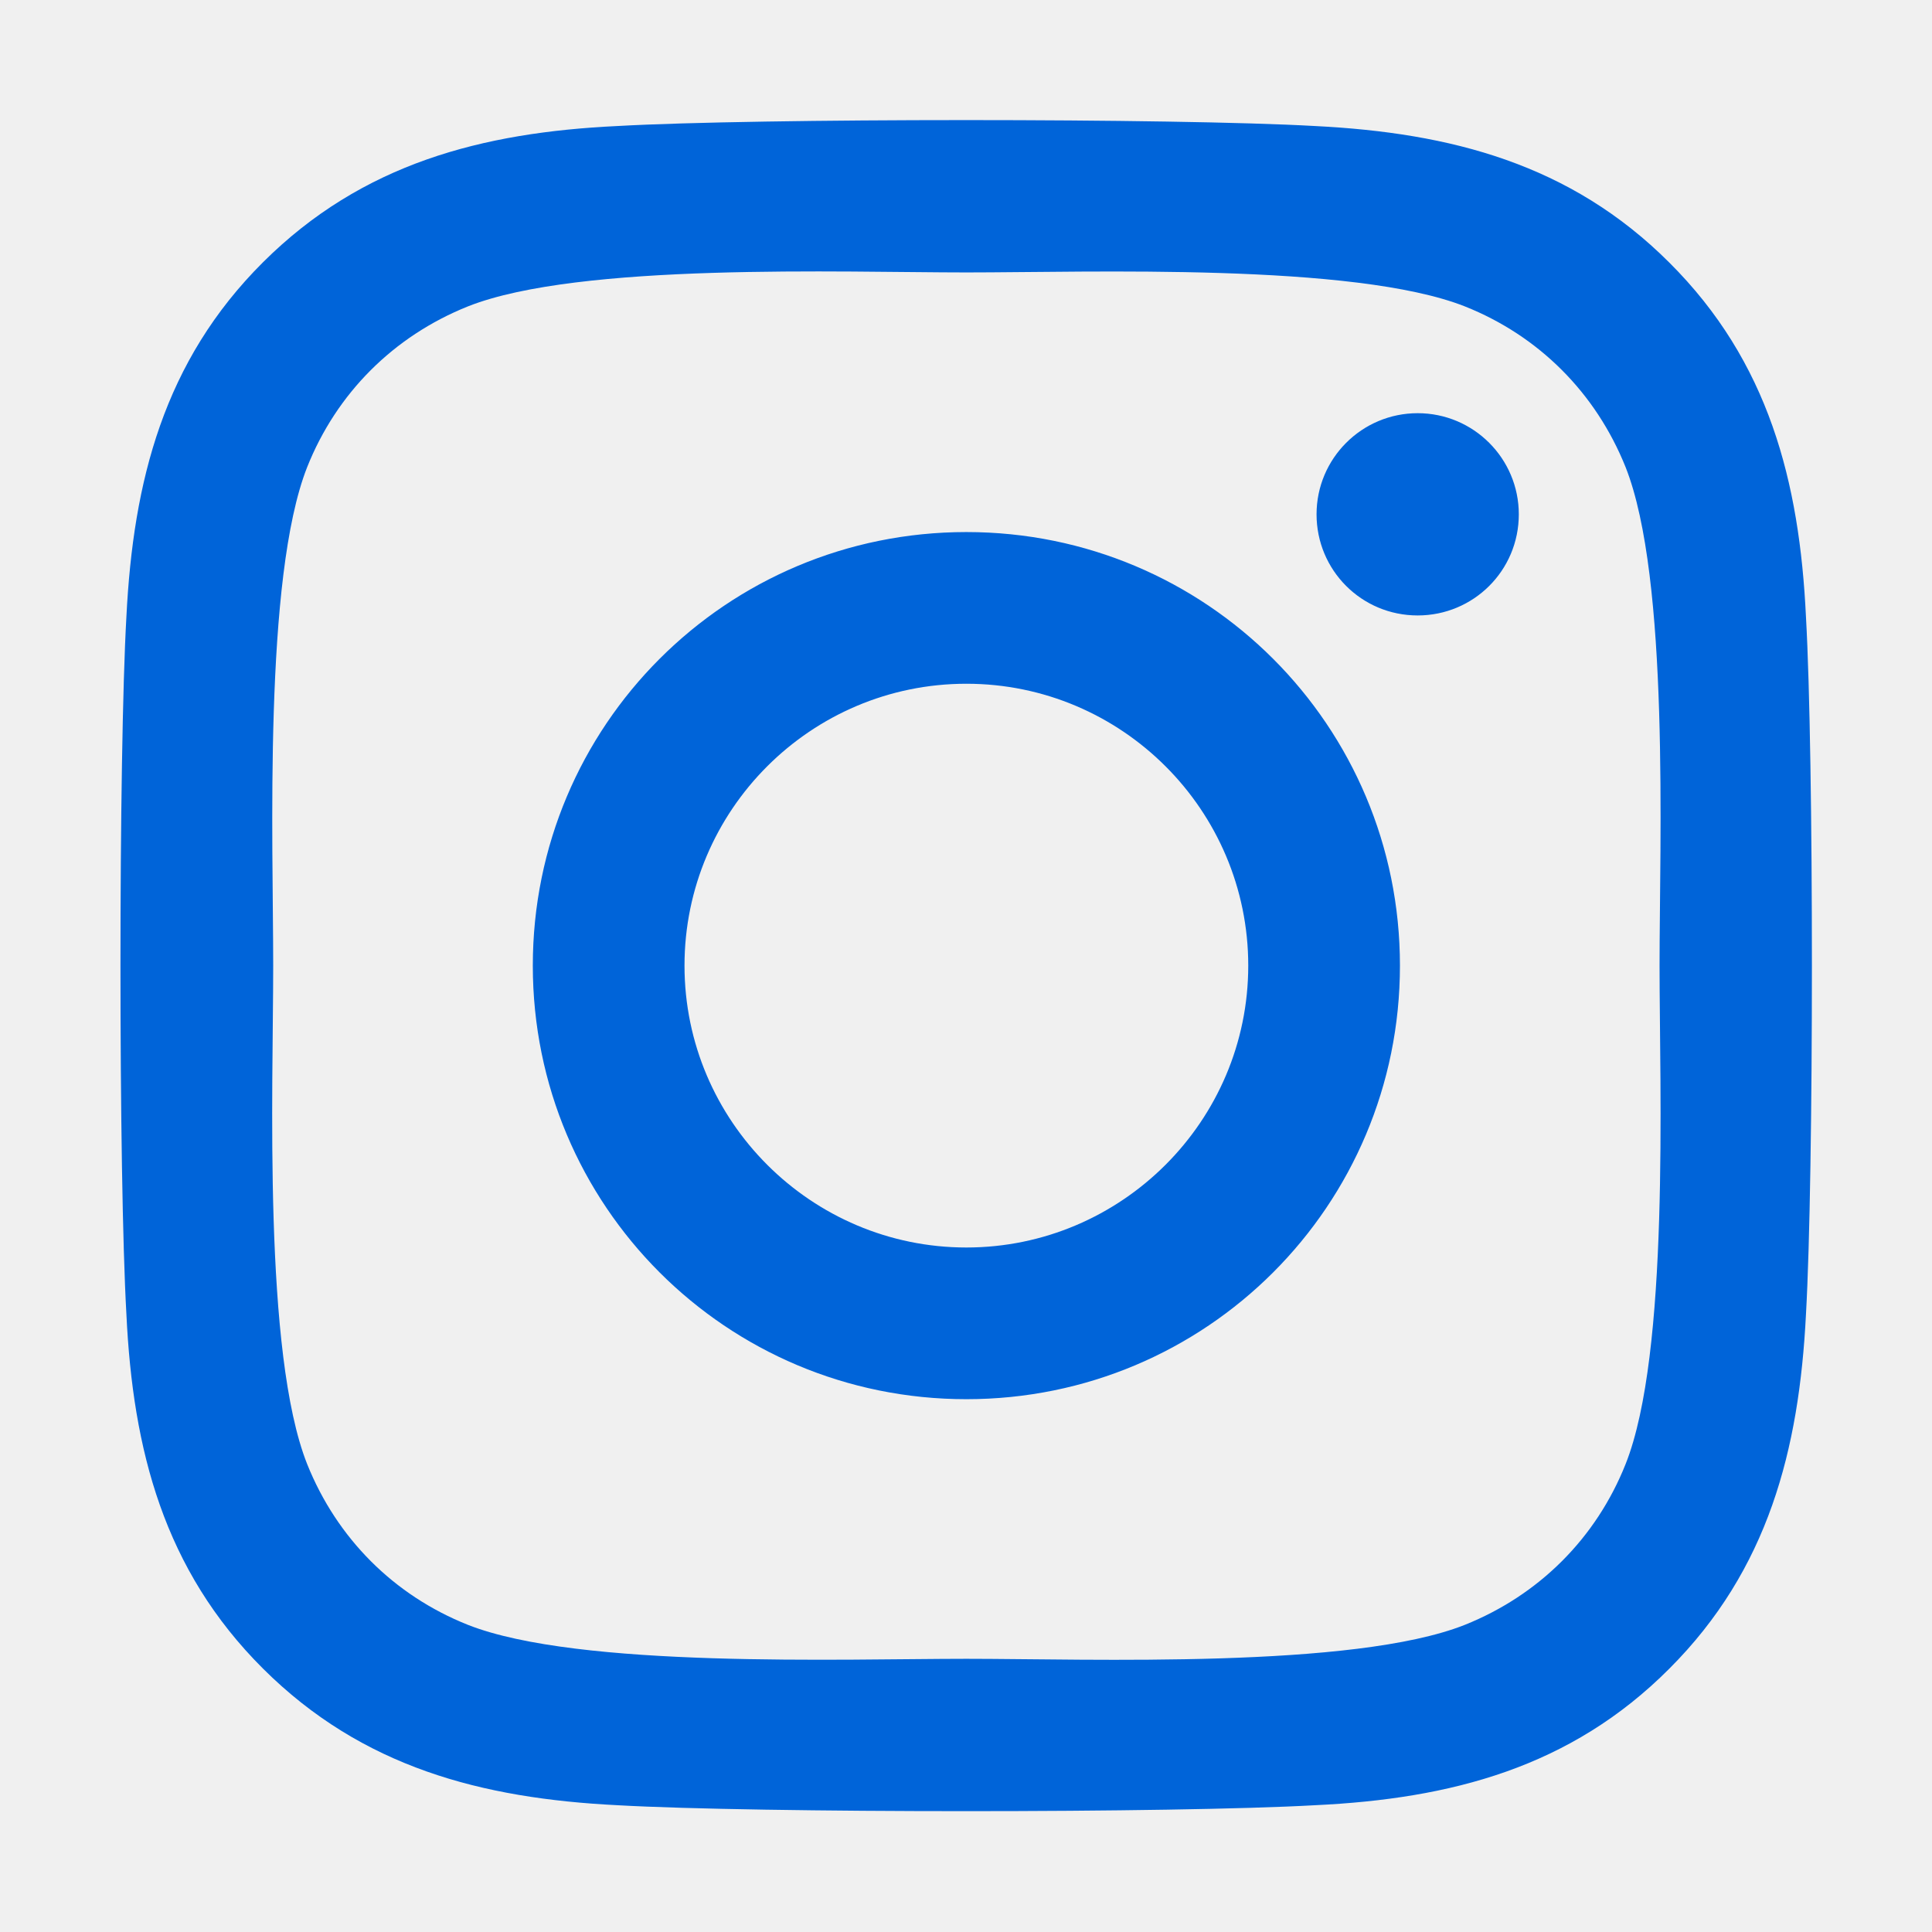
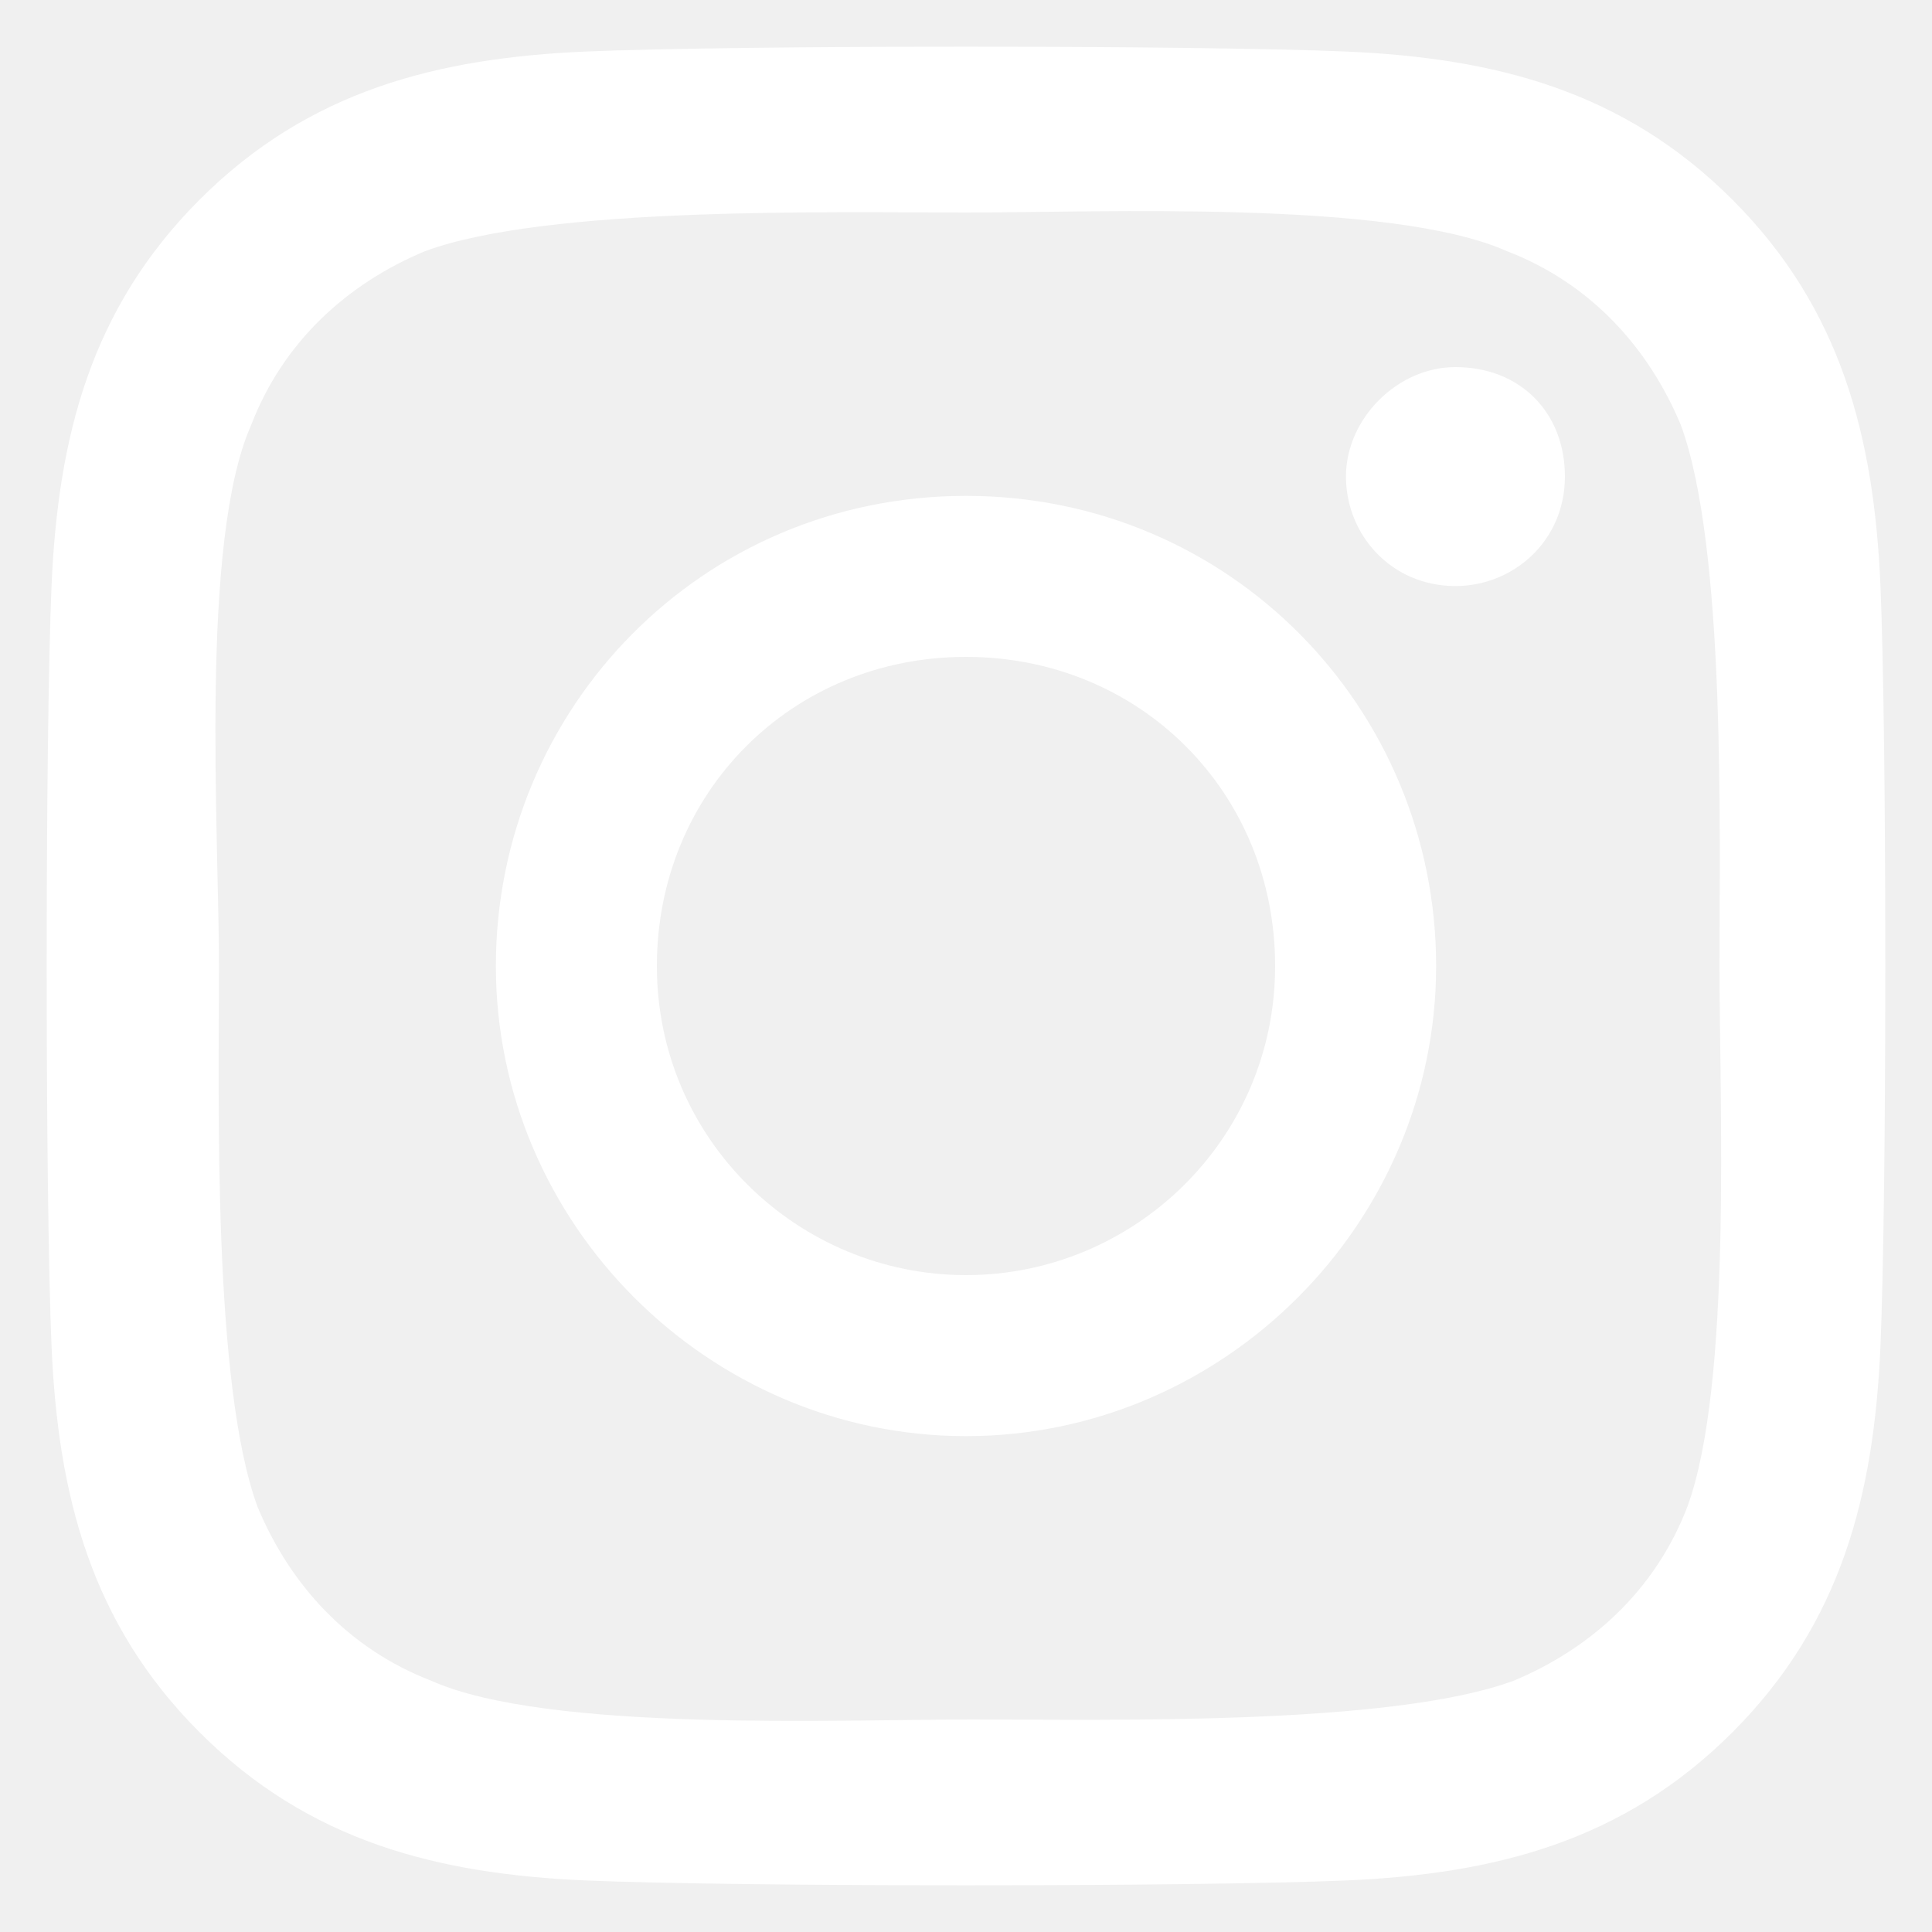
- <svg xmlns="http://www.w3.org/2000/svg" width="30" height="30" fill="#0064d9" viewBox="0 0 448 512">
-   <path d="M224.1 141c-63.6 0-114.9 51.3-114.9 114.9s51.3 114.9 114.9 114.9S339 319.5 339 255.9 287.7 141 224.1 141zm0 189.6c-41.1 0-74.7-33.5-74.7-74.7s33.5-74.7 74.7-74.7 74.7 33.5 74.7 74.7-33.6 74.7-74.7 74.7zm146.4-194.3c0 14.9-12 26.8-26.8 26.8-14.9 0-26.8-12-26.8-26.8s12-26.8 26.8-26.8 26.8 12 26.8 26.8zm76.1 27.2c-1.7-35.9-9.9-67.7-36.2-93.9-26.2-26.2-58-34.4-93.9-36.2-37-2.1-147.9-2.1-184.9 0-35.8 1.7-67.6 9.9-93.9 36.1s-34.4 58-36.2 93.9c-2.1 37-2.1 147.9 0 184.9 1.7 35.9 9.9 67.7 36.2 93.9s58 34.4 93.9 36.2c37 2.1 147.9 2.1 184.9 0 35.9-1.7 67.7-9.9 93.9-36.2 26.2-26.2 34.4-58 36.2-93.9 2.1-37 2.1-147.8 0-184.8zM398.8 388c-7.8 19.6-22.9 34.7-42.6 42.6-29.5 11.7-99.5 9-132.1 9s-102.7 2.6-132.1-9c-19.6-7.8-34.7-22.9-42.6-42.6-11.7-29.5-9-99.5-9-132.1s-2.6-102.7 9-132.1c7.8-19.6 22.9-34.7 42.6-42.6 29.5-11.7 99.5-9 132.1-9s102.7-2.6 132.1 9c19.6 7.8 34.7 22.9 42.6 42.6 11.7 29.5 9 99.5 9 132.1s2.7 102.7-9 132.1z" />
+ <svg xmlns="http://www.w3.org/2000/svg" version="1.1" id="Capa_1" x="0px" y="0px" viewBox="0 0 30 30" style="enable-background:new 0 0 30 30;" xml:space="preserve">
+   <style type="text/css">
+ 	.st0{fill:#FFFFFF;}
+ </style>
+   <path class="st0" d="M15,7.7c-4.1,0-7.3,3.3-7.3,7.3s3.3,7.3,7.3,7.3s7.3-3.3,7.3-7.3S19.1,7.7,15,7.7z M15,19.8  c-2.6,0-4.8-2.1-4.8-4.8s2.1-4.8,4.8-4.8s4.8,2.1,4.8,4.8S17.6,19.8,15,19.8z M24.3,7.4c0,1-0.8,1.7-1.7,1.7c-1,0-1.7-0.8-1.7-1.7  s0.8-1.7,1.7-1.7C23.6,5.7,24.3,6.4,24.3,7.4z M29.2,9.1c-0.1-2.3-0.6-4.3-2.3-6c-1.7-1.7-3.7-2.2-6-2.3c-2.4-0.1-9.4-0.1-11.8,0  c-2.3,0.1-4.3,0.6-6,2.3s-2.2,3.7-2.3,6c-0.1,2.4-0.1,9.4,0,11.8c0.1,2.3,0.6,4.3,2.3,6c1.7,1.7,3.7,2.2,6,2.3  c2.4,0.1,9.4,0.1,11.8,0c2.3-0.1,4.3-0.6,6-2.3c1.7-1.7,2.2-3.7,2.3-6C29.3,18.5,29.3,11.5,29.2,9.1z M26.2,23.4  c-0.5,1.3-1.5,2.2-2.7,2.7c-1.9,0.7-6.3,0.6-8.4,0.6s-6.6,0.2-8.4-0.6c-1.3-0.5-2.2-1.5-2.7-2.7c-0.7-1.9-0.6-6.3-0.6-8.4  S3.1,8.4,3.9,6.6c0.5-1.3,1.5-2.2,2.7-2.7c1.9-0.7,6.3-0.6,8.4-0.6s6.6-0.2,8.4,0.6c1.3,0.5,2.2,1.5,2.7,2.7  c0.7,1.9,0.6,6.3,0.6,8.4S26.9,21.5,26.2,23.4z" />
</svg>
